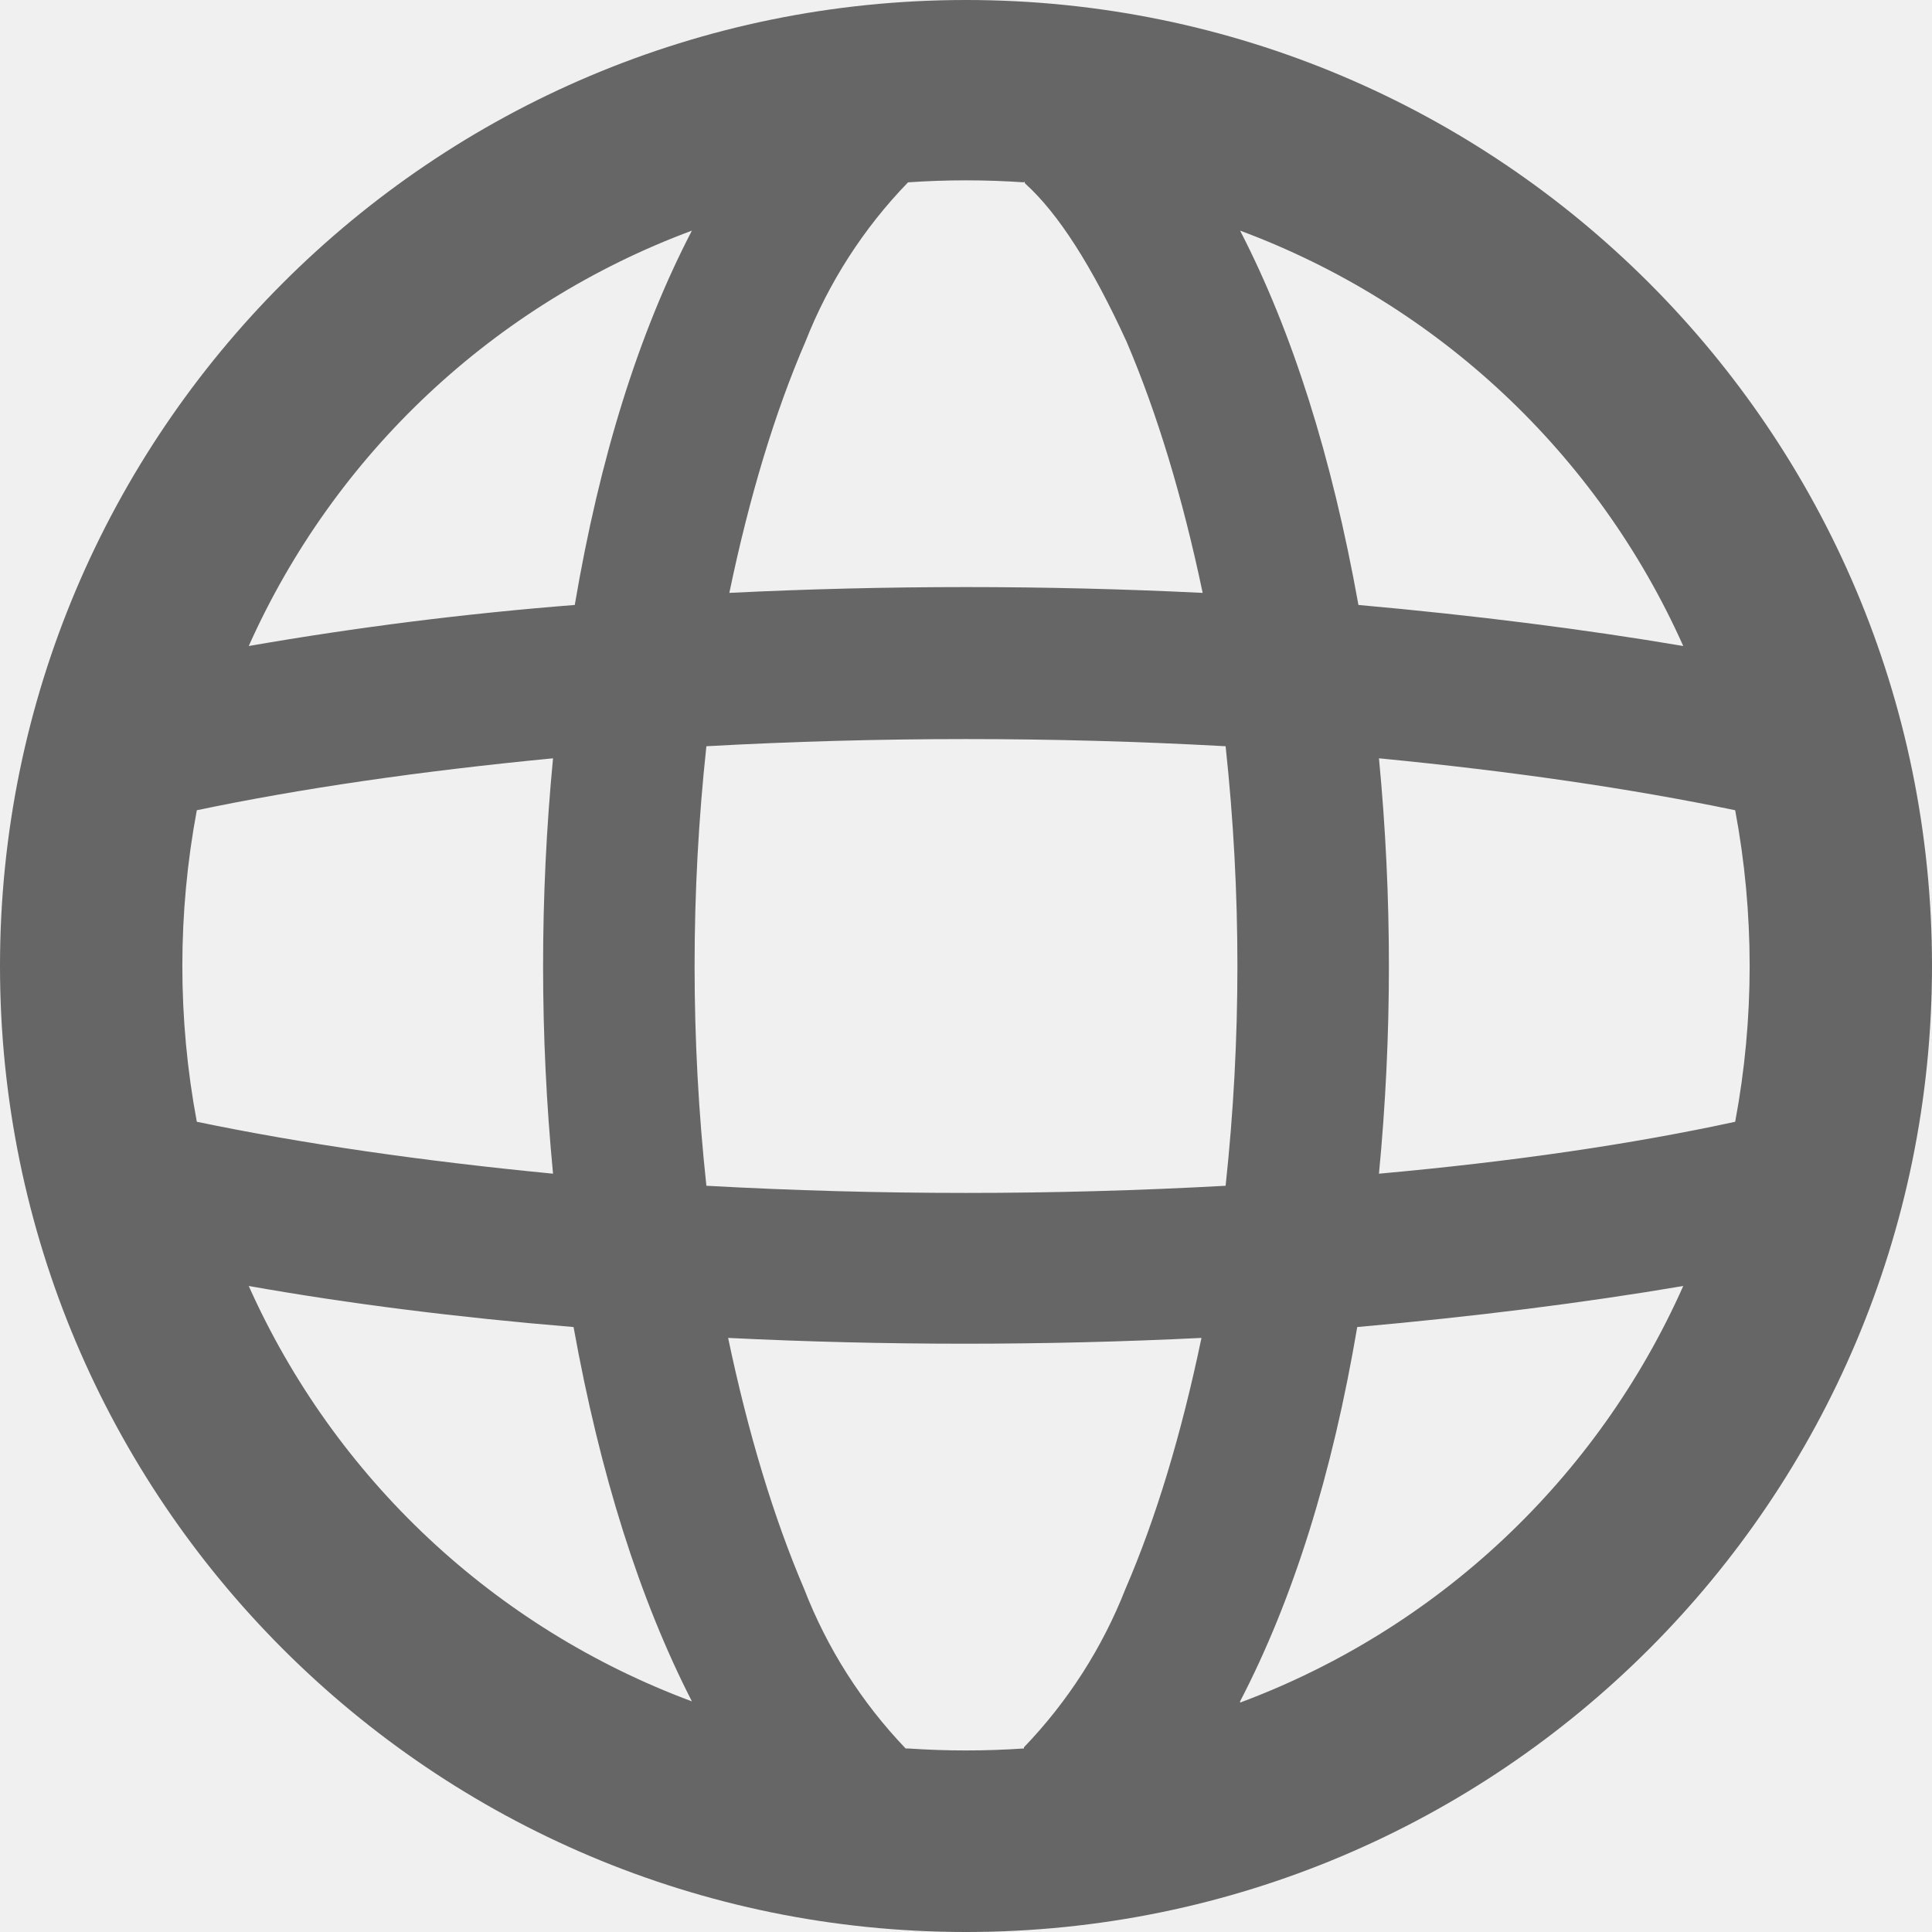
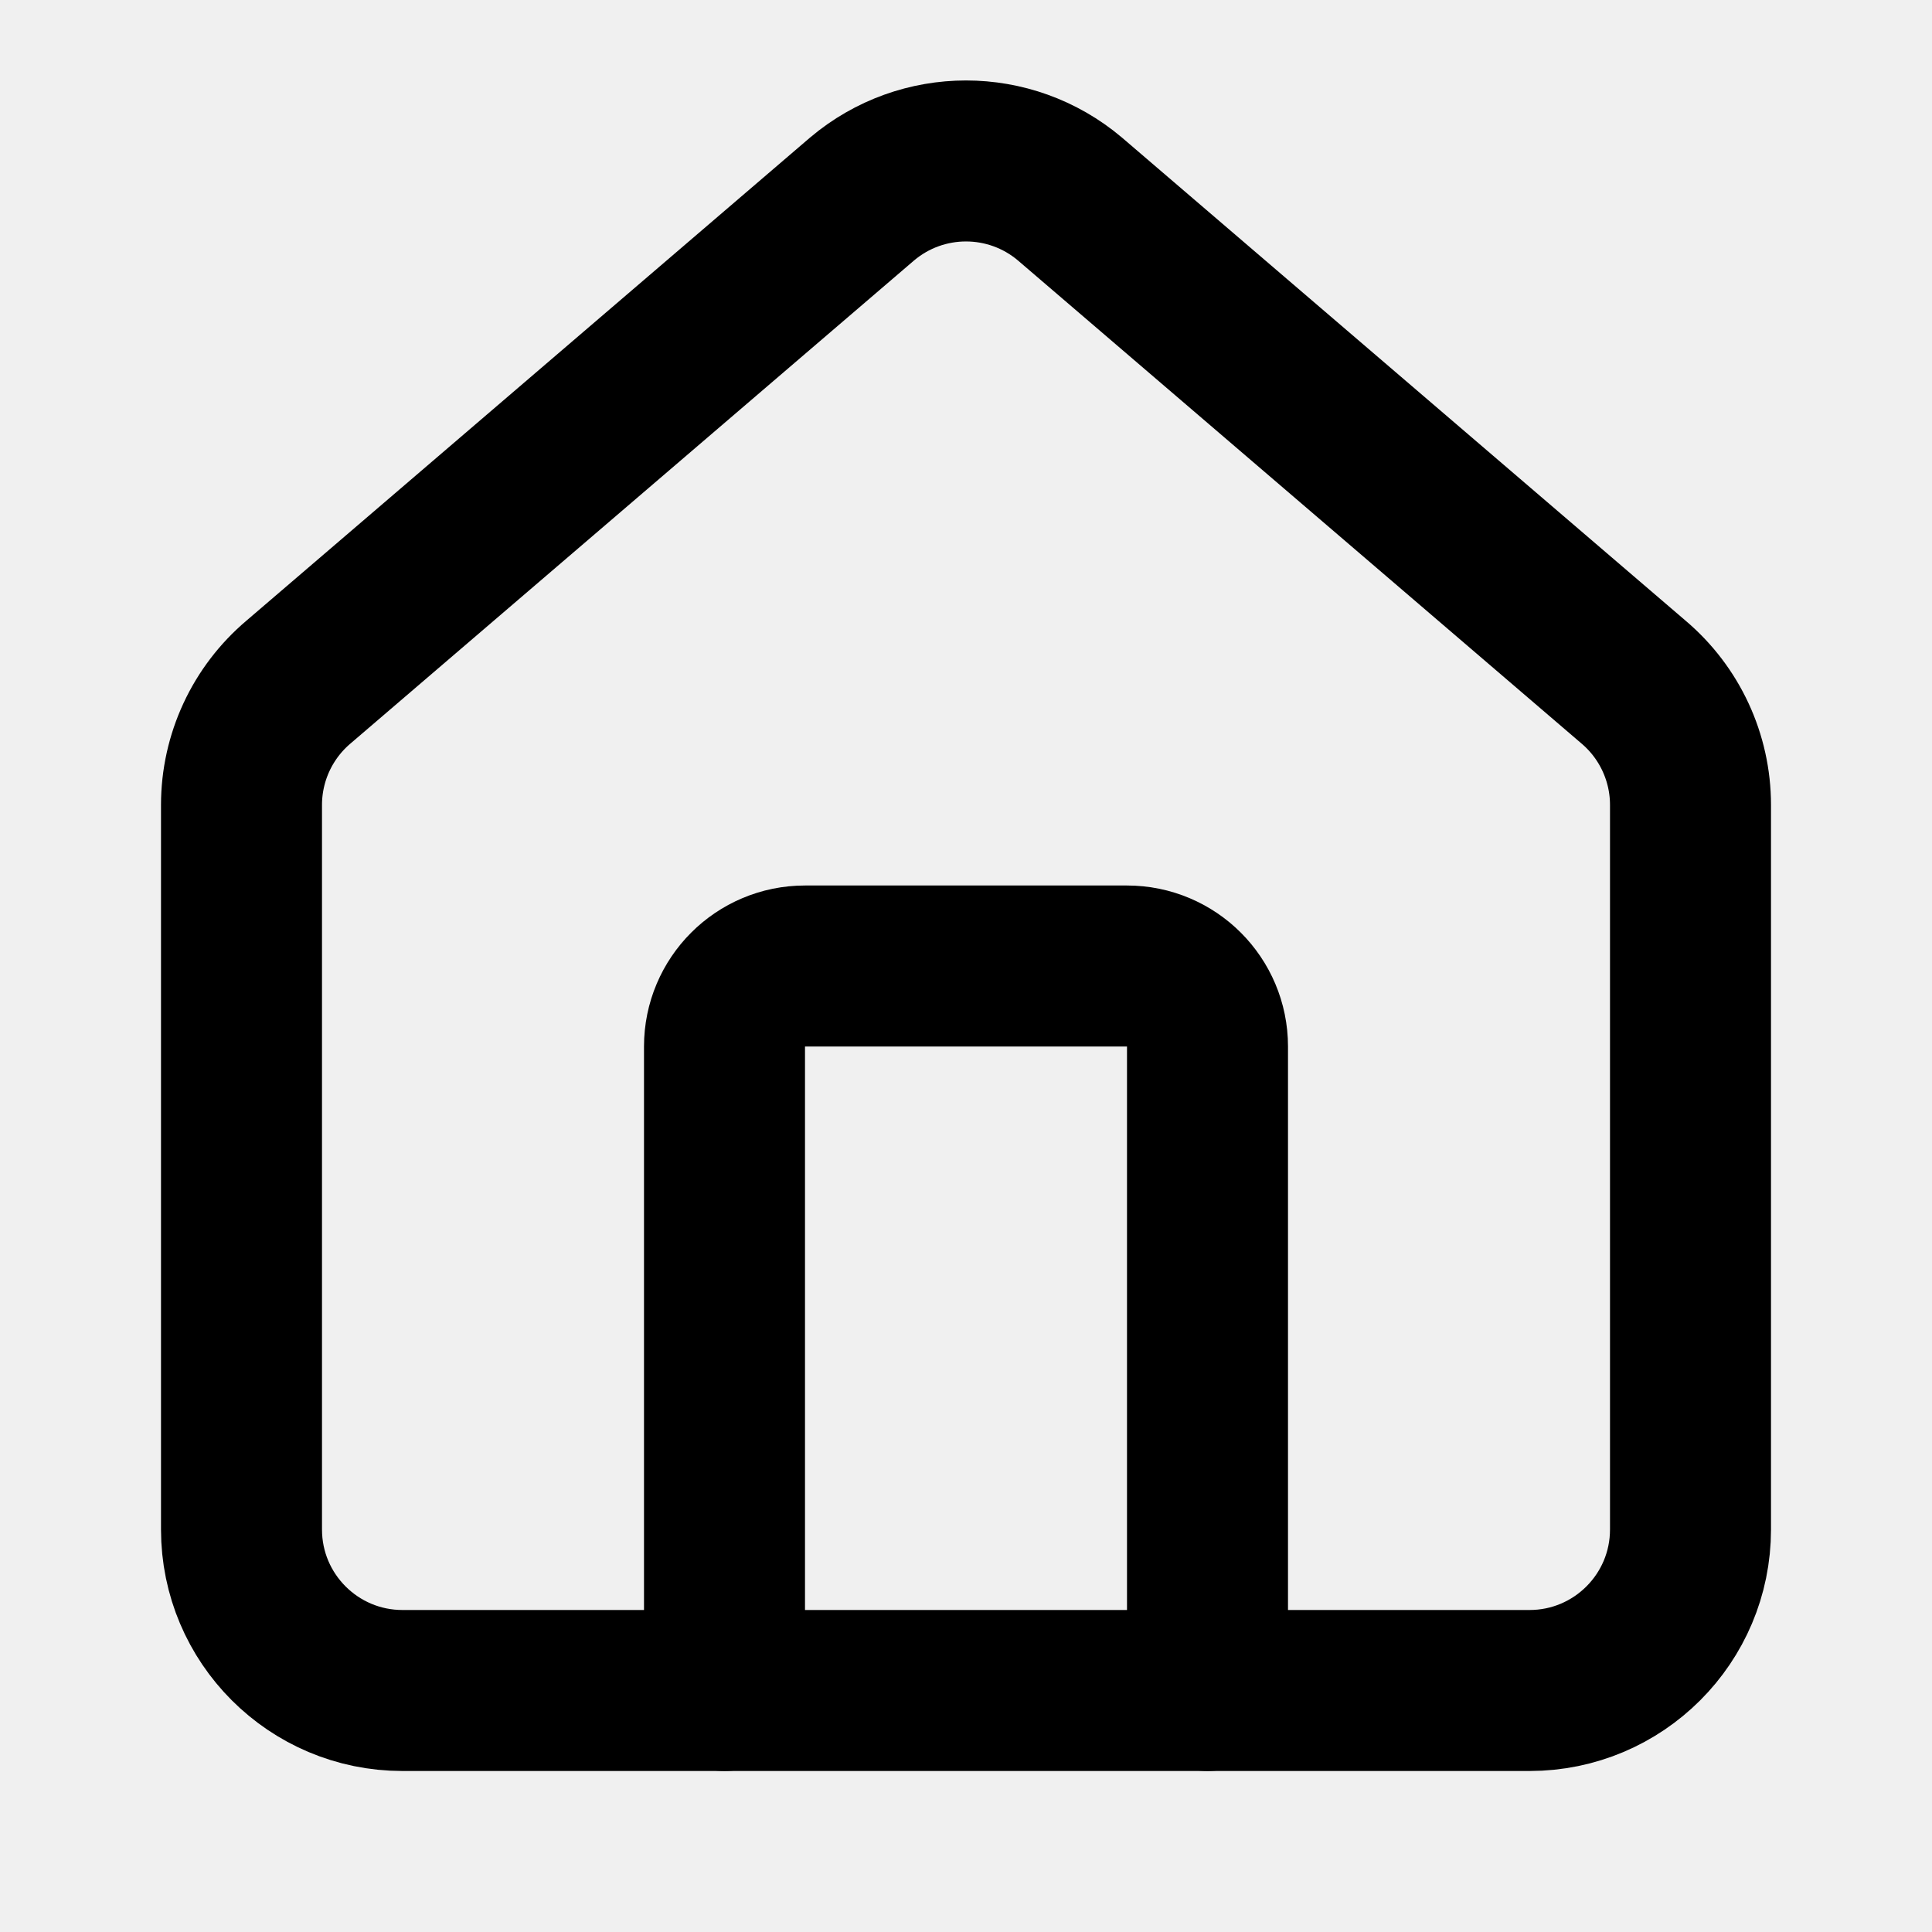
- <svg xmlns="http://www.w3.org/2000/svg" fill="none" viewBox="0 0 16 16">
-   <g clip-path="url(#a)">
-     <path fill-rule="evenodd" clip-rule="evenodd" d="M10.27 14.1a6.5 6.5 0 0 0 3.67-3.45q-1.24.21-2.7.34-.31 1.83-.97 3.1M8 16A8 8 0 1 0 8 0a8 8 0 0 0 0 16m.48-1.52a7 7 0 0 1-.96 0H7.5a4 4 0 0 1-.84-1.32q-.38-.89-.63-2.08a40 40 0 0 0 3.92 0q-.25 1.2-.63 2.08a4 4 0 0 1-.84 1.31zm2.94-4.76q1.66-.15 2.95-.43a7 7 0 0 0 0-2.58q-1.3-.27-2.95-.43a18 18 0 0 1 0 3.44m-1.27-3.54a17 17 0 0 1 0 3.64 39 39 0 0 1-4.3 0 17 17 0 0 1 0-3.64 39 39 0 0 1 4.3 0m1.1-1.17q1.45.13 2.69.34a6.5 6.5 0 0 0-3.67-3.44q.65 1.26.98 3.1M8.48 1.5l.01.02q.41.37.84 1.31.38.89.63 2.08a40 40 0 0 0-3.92 0q.25-1.2.63-2.08a4 4 0 0 1 .85-1.32 7 7 0 0 1 .96 0m-2.75.4a6.5 6.5 0 0 0-3.67 3.44 29 29 0 0 1 2.7-.34q.31-1.83.97-3.1M4.58 6.28q-1.66.16-2.95.43a7 7 0 0 0 0 2.58q1.3.27 2.95.43a18 18 0 0 1 0-3.44m.17 4.71q-1.45-.12-2.69-.34a6.5 6.5 0 0 0 3.67 3.44q-.65-1.27-.98-3.1" fill="#666" />
-   </g>
-   <defs>
-     <clipPath id="a">
-       <path fill="#fff" d="M0 0h16v16H0z" />
-     </clipPath>
-   </defs>
+ <svg xmlns="http://www.w3.org/2000/svg" width="24" height="24" viewBox="0 0 24 24" fill="none" stroke="currentColor" stroke-width="2" stroke-linecap="round" stroke-linejoin="round" class="lucide lucide-house-icon lucide-house">
+   <path d="M15 21v-8a1 1 0 0 0-1-1h-4a1 1 0 0 0-1 1v8" />
+   <path d="M3 10a2 2 0 0 1 .709-1.528l7-6a2 2 0 0 1 2.582 0l7 6A2 2 0 0 1 21 10v9a2 2 0 0 1-2 2H5a2 2 0 0 1-2-2z" />
</svg>
